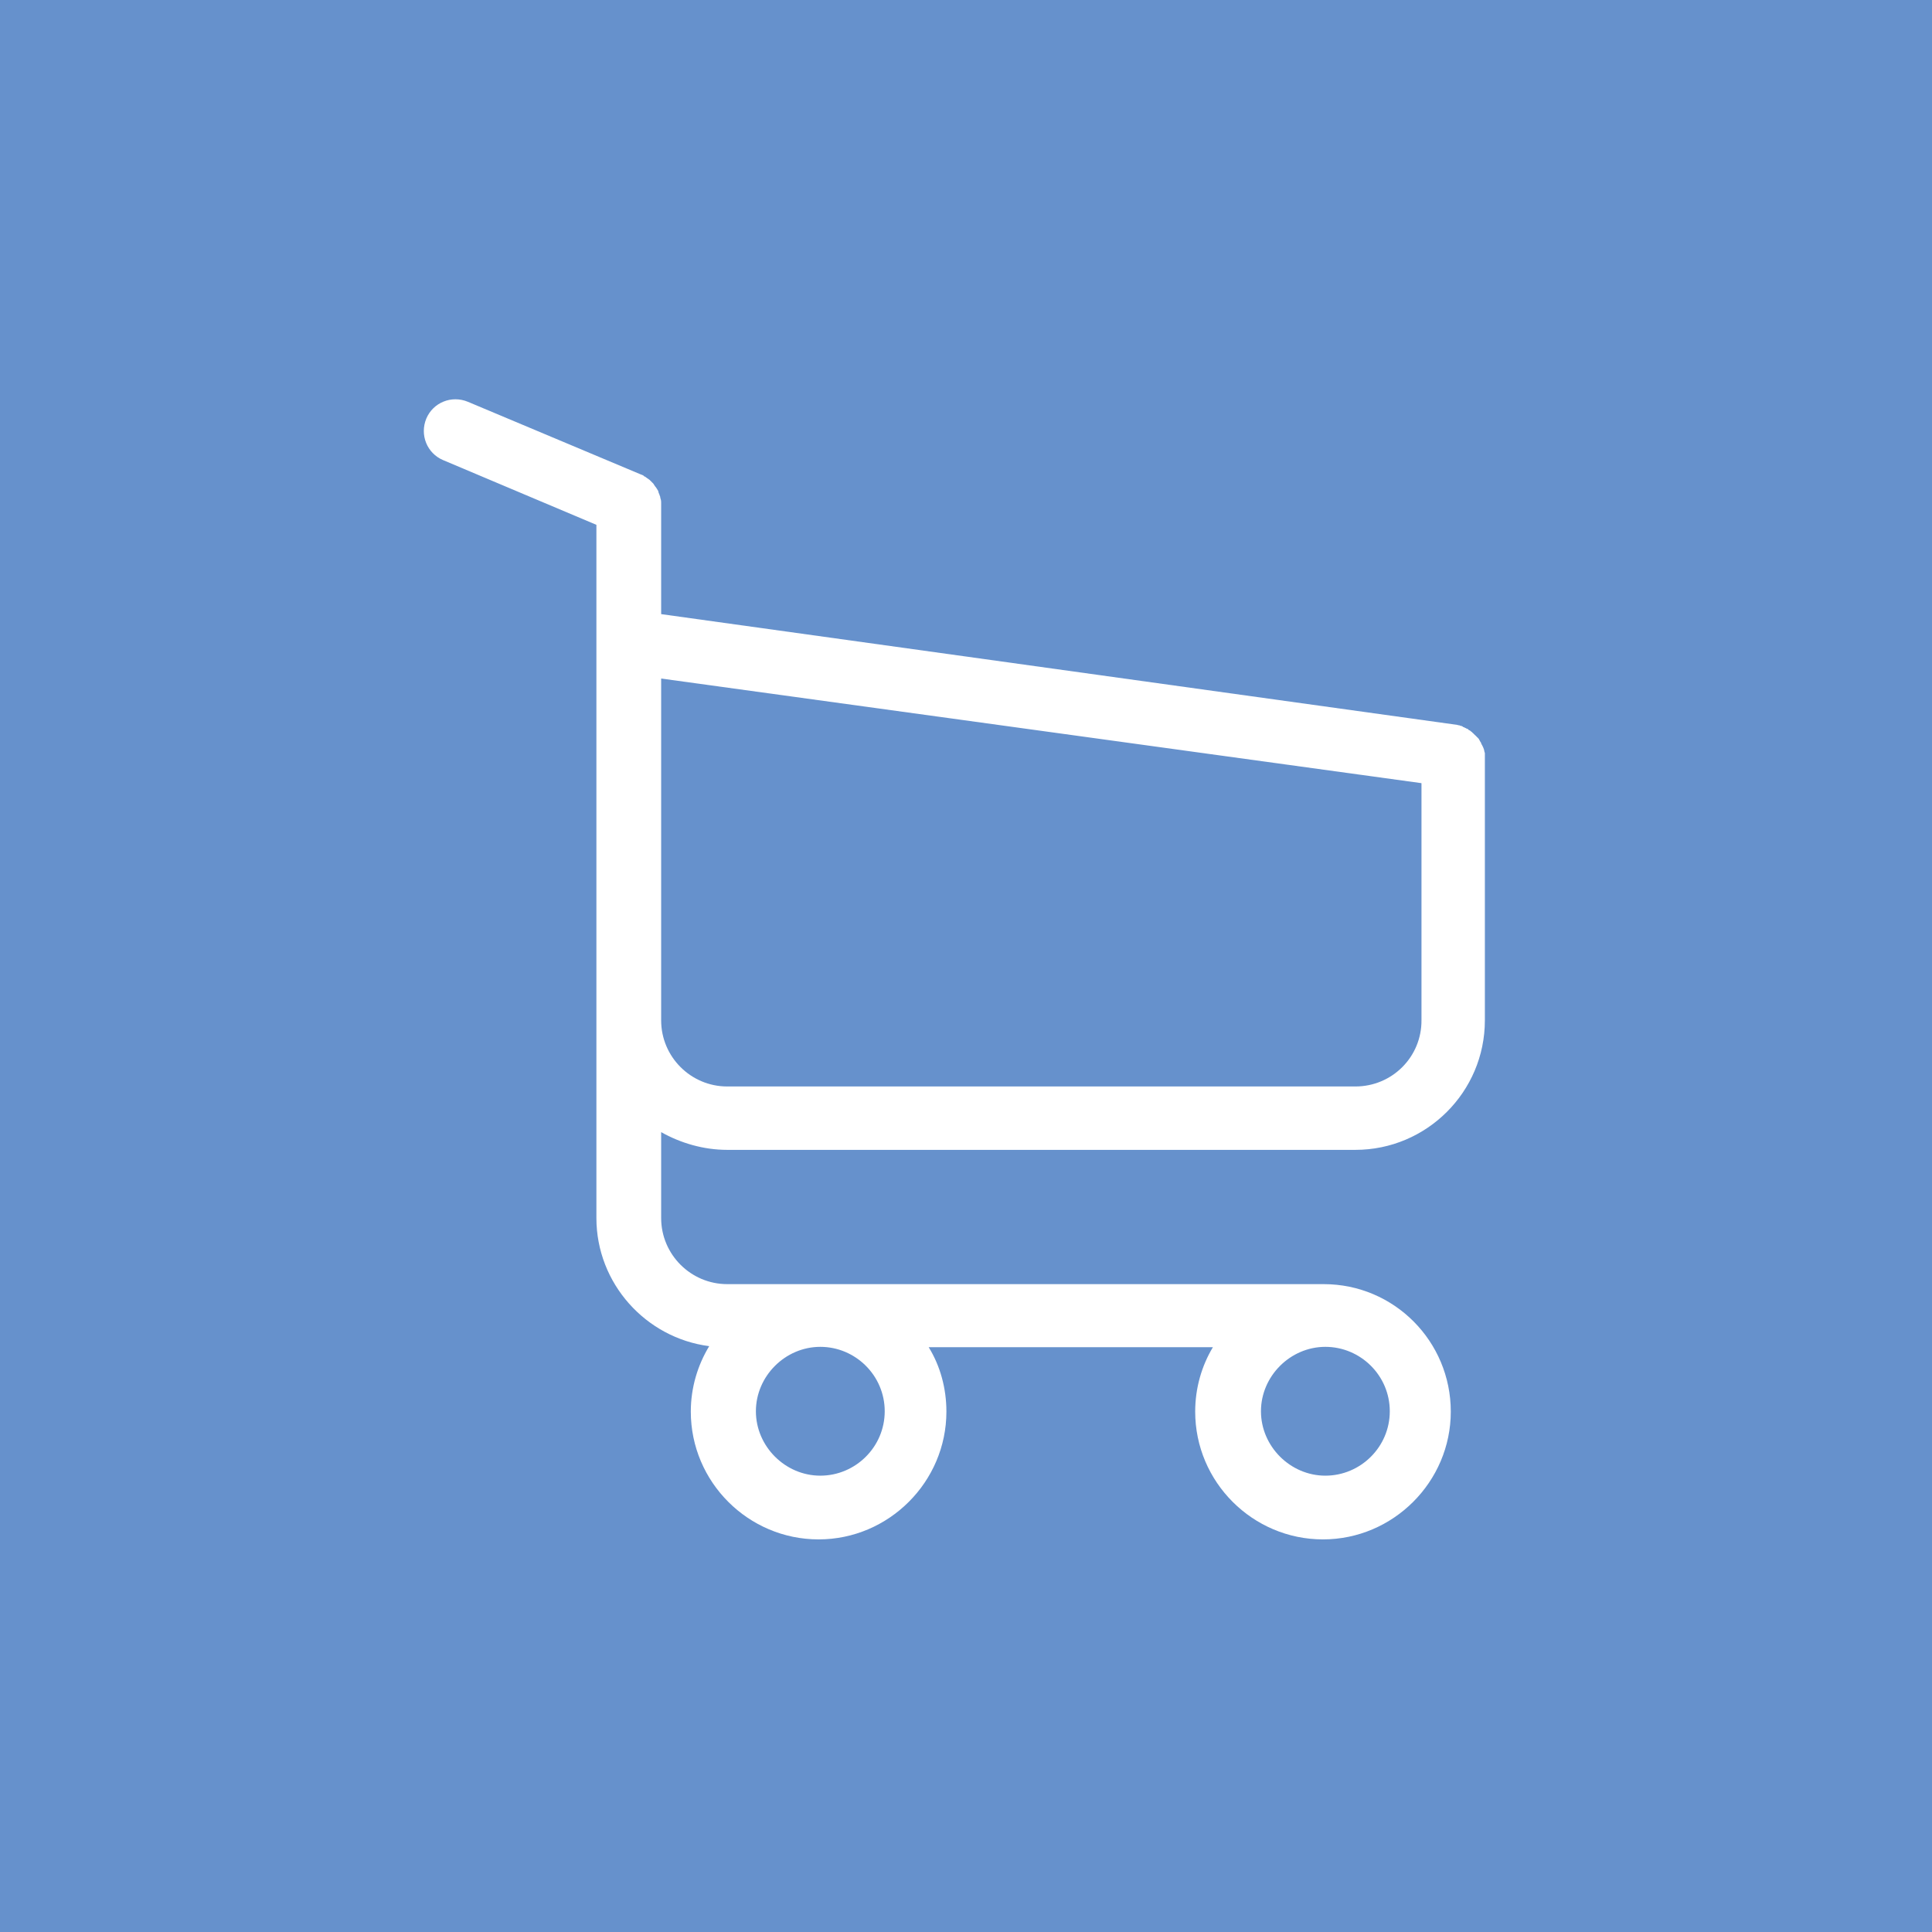
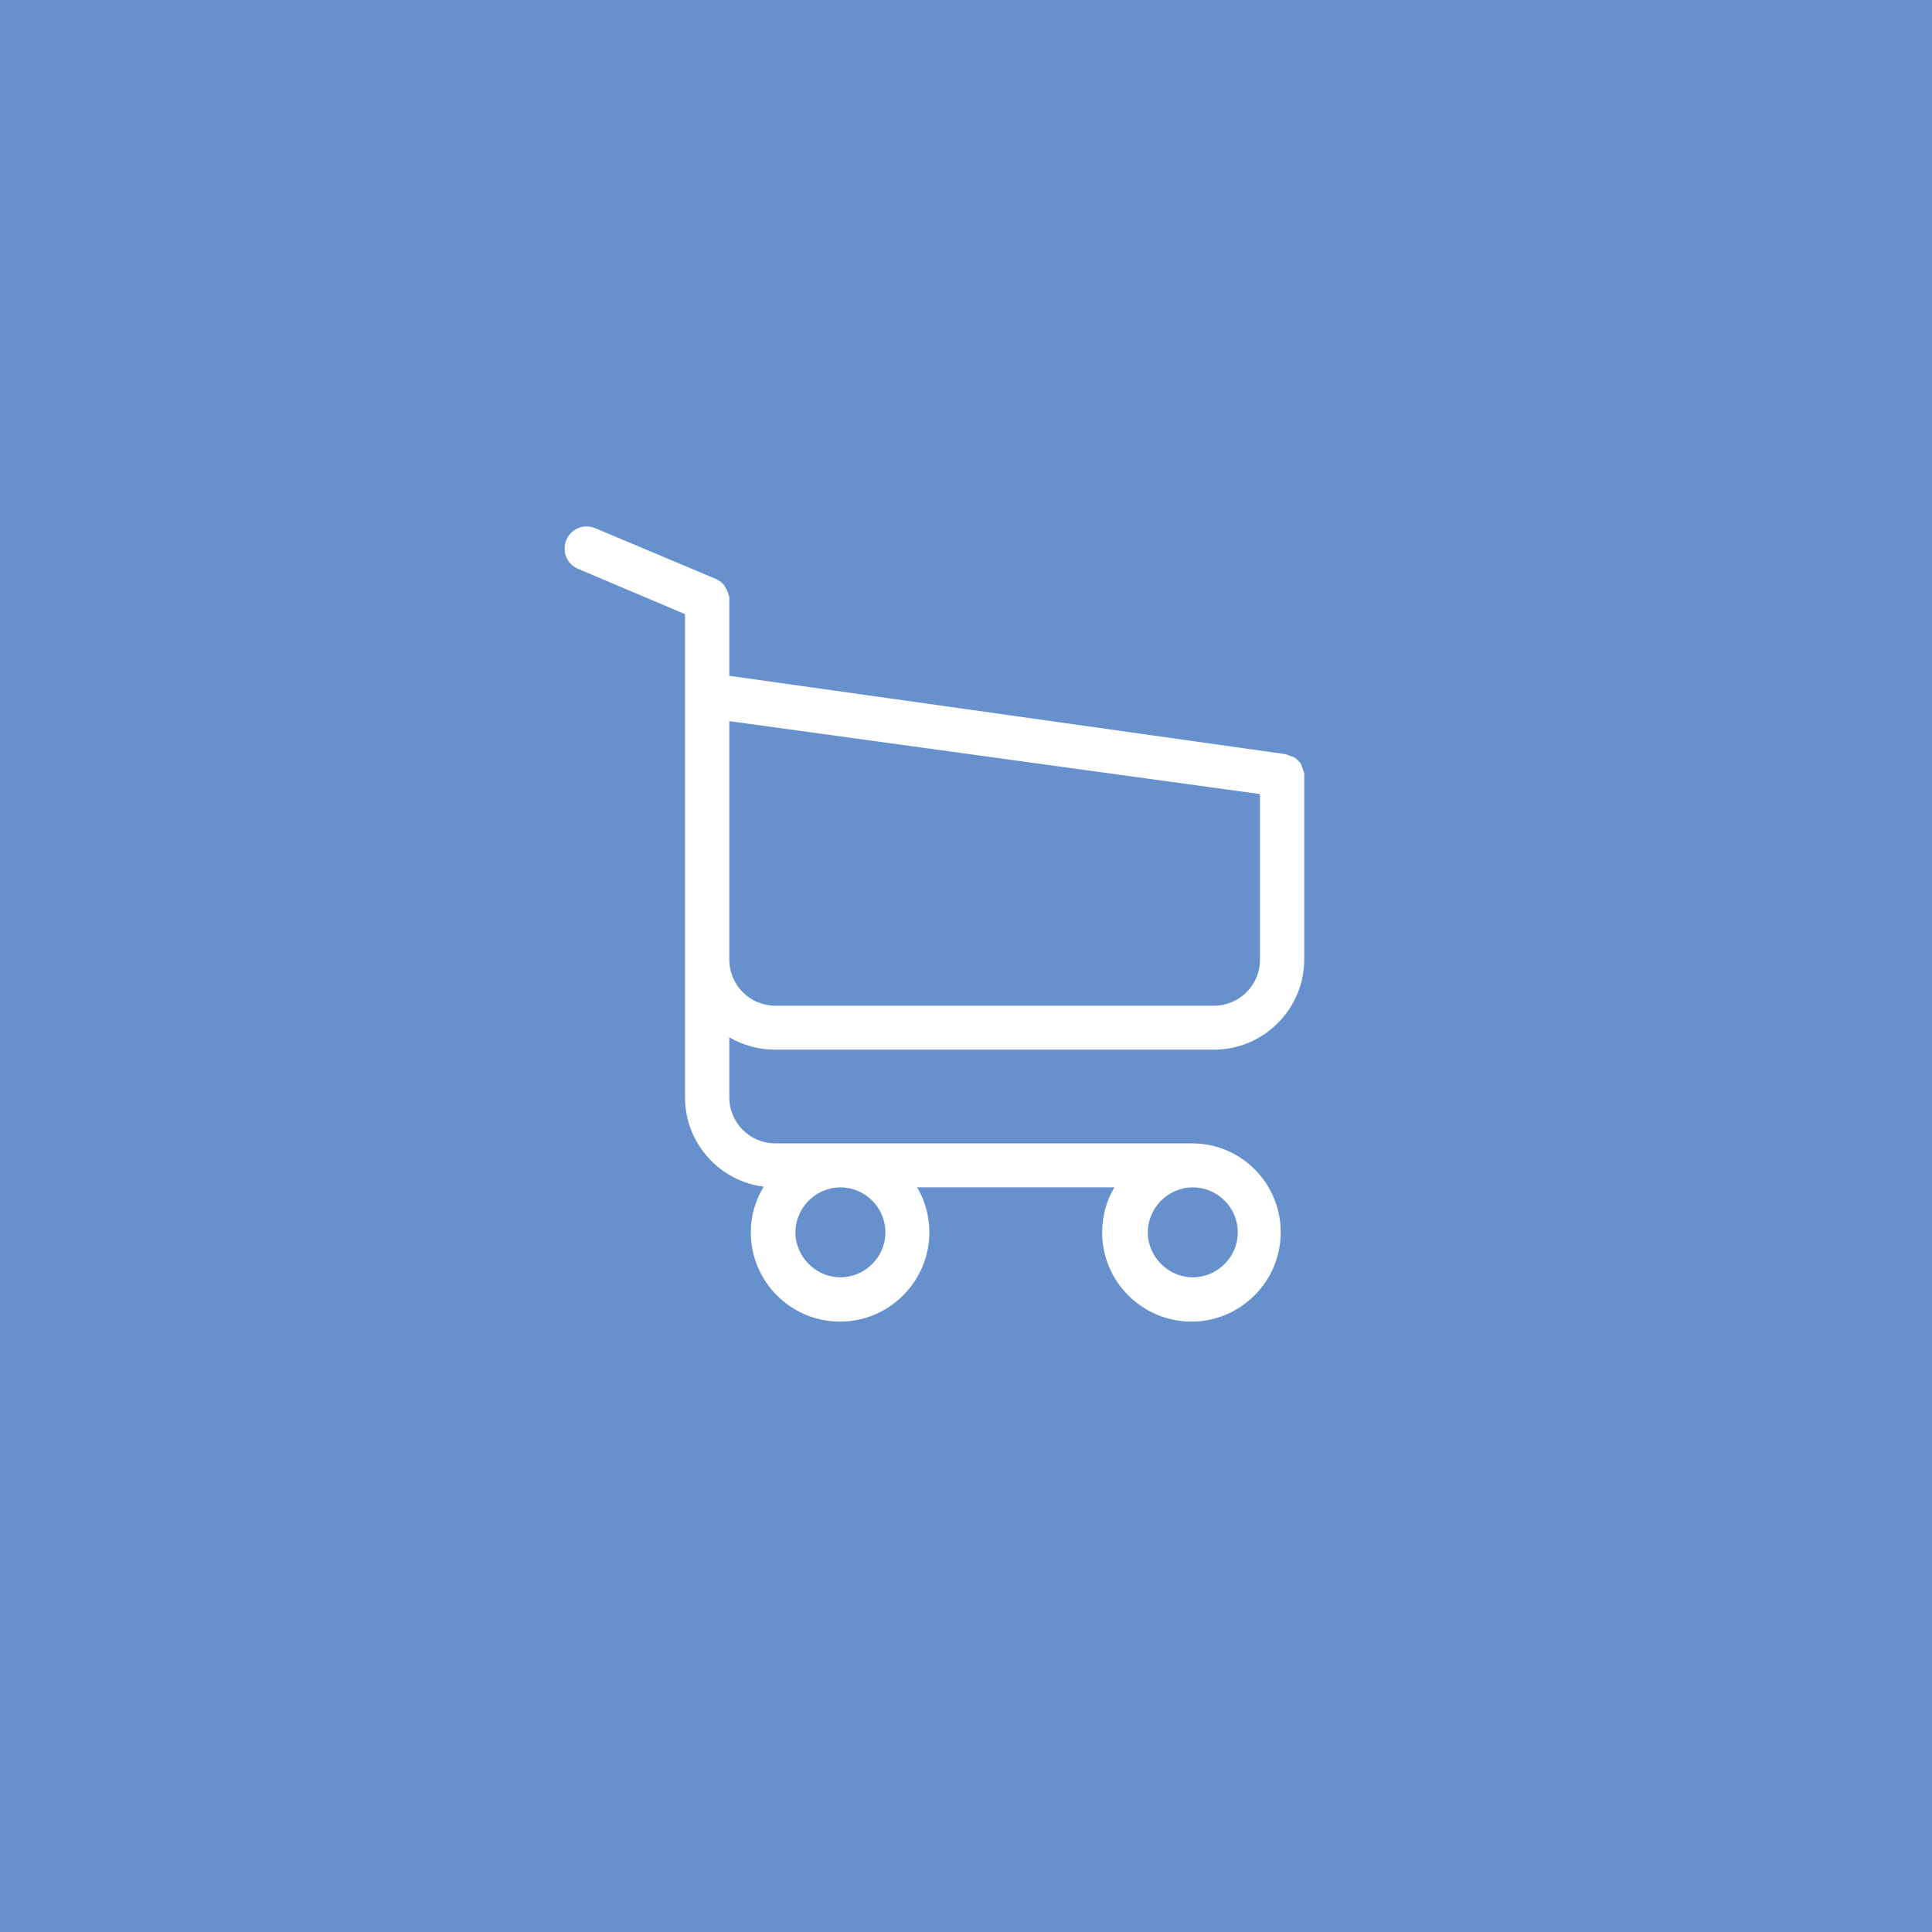
<svg xmlns="http://www.w3.org/2000/svg" version="1.1" id="Layer_1" x="0px" y="0px" viewBox="-28 -57.4 566.9 566.9" style="enable-background:new -28 -57.4 566.9 566.9;" xml:space="preserve">
  <style type="text/css">
	.st0{fill:#6691CC;}
	.st1{fill:#FFFFFF;}
</style>
  <rect id="XMLID_1_" x="-28" y="-57.4" class="st0" width="566.9" height="566.9" />
  <g>
-     <path class="st1" d="M185.4,280h184.3c20.9,0,38-17,38-38v-77.5c0-0.1,0-0.2,0-0.3c0-0.2,0-0.3,0-0.5s0-0.3-0.1-0.4   c0-0.2-0.1-0.3-0.1-0.5c0-0.2-0.1-0.3-0.1-0.4c-0.1-0.2-0.1-0.3-0.2-0.5c-0.1-0.2-0.1-0.3-0.2-0.4c-0.1-0.2-0.1-0.3-0.2-0.4   s-0.2-0.3-0.2-0.5c-0.1-0.2-0.2-0.3-0.2-0.3c-0.1-0.2-0.2-0.3-0.2-0.4c-0.1-0.2-0.2-0.2-0.2-0.3c0-0.2-0.2-0.3-0.3-0.4   c-0.1-0.2-0.2-0.2-0.3-0.3c-0.1-0.2-0.2-0.2-0.3-0.3c-0.1-0.2-0.2-0.2-0.3-0.3s-0.2-0.2-0.3-0.3c-0.2-0.2-0.2-0.2-0.3-0.3   c-0.2-0.1-0.2-0.2-0.3-0.3c-0.2-0.1-0.3-0.2-0.4-0.3c-0.2-0.1-0.2-0.2-0.3-0.2c-0.2,0-0.3-0.2-0.4-0.3c-0.2-0.1-0.3-0.2-0.4-0.2   c-0.2,0-0.3-0.2-0.4-0.2c-0.2,0-0.3-0.2-0.4-0.2c-0.2,0-0.3-0.1-0.4-0.2c-0.2-0.1-0.3-0.2-0.5-0.2s-0.3-0.1-0.3-0.1   c-0.2-0.1-0.3-0.1-0.5-0.1c-0.1,0-0.2-0.1-0.3-0.1L166,122.8V90.2c0-0.3,0-0.7-0.1-1c0-0.1,0-0.2-0.1-0.3c0-0.2-0.1-0.4-0.1-0.6   c-0.1-0.2-0.1-0.3-0.2-0.5c0-0.2-0.1-0.2-0.1-0.3c-0.1-0.2-0.2-0.4-0.2-0.6c0-0.1-0.1-0.2-0.1-0.3c-0.1-0.2-0.2-0.3-0.3-0.5   c-0.1-0.1-0.1-0.2-0.2-0.3c-0.1-0.2-0.2-0.3-0.3-0.4c-0.1-0.2-0.2-0.2-0.2-0.3c-0.1-0.2-0.2-0.2-0.2-0.3c-0.1-0.2-0.2-0.3-0.3-0.4   c-0.1-0.1-0.2-0.2-0.2-0.2c-0.2-0.2-0.3-0.3-0.4-0.4c-0.1-0.1-0.2-0.2-0.2-0.2c-0.2-0.2-0.3-0.3-0.5-0.4c-0.1-0.1-0.2-0.2-0.3-0.2   c-0.2-0.2-0.3-0.2-0.4-0.3c-0.2-0.2-0.4-0.3-0.5-0.3s-0.2-0.1-0.2-0.2c-0.3-0.2-0.6-0.3-0.9-0.4l-50.7-21.3   c-4.8-2-10.2,0.2-12.2,4.9c-2,4.8,0.2,10.2,4.9,12.2l45,19v42.1v6.7v51.2v45.7v57.7c0,19.2,14.5,35.2,33.1,37.6   c-3.4,5.6-5.4,12.2-5.4,19.2c0,20.7,16.9,37.5,37.5,37.5s37.5-16.9,37.5-37.5c0-6.8-1.8-13.4-5.2-18.9h83.4   c-3.3,5.5-5.2,12-5.2,18.9c0,20.7,16.9,37.5,37.5,37.5s37.5-16.9,37.5-37.5s-16.6-37.4-37.3-37.4H185.4c-10.7,0-19.4-8.7-19.4-19.4   v-25.2C171.7,278,178.4,280,185.4,280z M231.6,356.7c0,10.5-8.6,18.9-18.9,18.9s-18.9-8.6-18.9-18.9c0-10.3,8.6-18.9,18.9-18.9   S231.6,346.2,231.6,356.7z M379.8,356.7c0,10.5-8.6,18.9-18.9,18.9c-10.3,0-18.9-8.6-18.9-18.9c0-10.3,8.6-18.9,18.9-18.9   C371.2,337.8,379.8,346.2,379.8,356.7z M369.7,261.4H185.4c-10.7,0-19.4-8.7-19.4-19.4v-45.7v-51.1v-3.5l223.1,30.7v69.5   C389.2,252.7,380.5,261.4,369.7,261.4z" />
+     <path class="st1" d="M199.5,250.6h128.7c14.6,0,26.5-11.9,26.5-26.5V170c0-0.1,0-0.1,0-0.2c0-0.1,0-0.2,0-0.3s0-0.2-0.1-0.3   c0-0.1-0.1-0.2-0.1-0.3s-0.1-0.2-0.1-0.3c-0.1-0.1-0.1-0.2-0.1-0.3c-0.1-0.1-0.1-0.2-0.1-0.3c-0.1-0.1-0.1-0.2-0.1-0.3   c-0.1-0.1-0.1-0.2-0.1-0.3c-0.1-0.1-0.1-0.2-0.1-0.2c-0.1-0.1-0.1-0.2-0.1-0.3c-0.1-0.1-0.1-0.1-0.1-0.2c0-0.1-0.1-0.2-0.2-0.3   c-0.1-0.1-0.1-0.1-0.2-0.2c-0.1-0.1-0.1-0.1-0.2-0.2c-0.1-0.1-0.1-0.1-0.2-0.2c-0.1-0.1-0.1-0.1-0.2-0.2c-0.1-0.1-0.1-0.1-0.2-0.2   c-0.1-0.1-0.1-0.1-0.2-0.2c-0.1-0.1-0.2-0.1-0.3-0.2c-0.1-0.1-0.1-0.1-0.2-0.1c-0.1,0-0.2-0.1-0.3-0.2c-0.1-0.1-0.2-0.1-0.3-0.1   c-0.1,0-0.2-0.1-0.3-0.1c-0.1,0-0.2-0.1-0.3-0.1c-0.1,0-0.2-0.1-0.3-0.1c-0.1-0.1-0.2-0.1-0.3-0.1c-0.1,0-0.2-0.1-0.2-0.1   c-0.1-0.1-0.2-0.1-0.3-0.1c-0.1,0-0.1-0.1-0.2-0.1L186,140.9v-22.8c0-0.2,0-0.5-0.1-0.7c0-0.1,0-0.1-0.1-0.2c0-0.1-0.1-0.3-0.1-0.4   c-0.1-0.1-0.1-0.2-0.1-0.3c0-0.1-0.1-0.1-0.1-0.2c-0.1-0.1-0.1-0.3-0.1-0.4c0-0.1-0.1-0.1-0.1-0.2c-0.1-0.1-0.1-0.2-0.2-0.3   c-0.1-0.1-0.1-0.1-0.1-0.2c-0.1-0.1-0.1-0.2-0.2-0.3c-0.1-0.1-0.1-0.1-0.1-0.2c-0.1-0.1-0.1-0.1-0.1-0.2c-0.1-0.1-0.1-0.2-0.2-0.3   c-0.1-0.1-0.1-0.1-0.1-0.1c-0.1-0.1-0.2-0.2-0.3-0.3c-0.1-0.1-0.1-0.1-0.1-0.1c-0.1-0.1-0.2-0.2-0.3-0.3c-0.1-0.1-0.1-0.1-0.2-0.1   c-0.1-0.1-0.2-0.1-0.3-0.2c-0.1-0.1-0.3-0.2-0.3-0.2s-0.1-0.1-0.1-0.1c-0.2-0.1-0.4-0.2-0.6-0.3l-35.4-14.9   c-3.4-1.4-7.1,0.1-8.5,3.4c-1.4,3.4,0.1,7.1,3.4,8.5l31.4,13.3V152v4.7v35.7v31.9v40.3c0,13.4,10.1,24.6,23.1,26.2   c-2.4,3.9-3.8,8.5-3.8,13.4c0,14.5,11.8,26.2,26.2,26.2s26.2-11.8,26.2-26.2c0-4.7-1.3-9.4-3.6-13.2H299c-2.3,3.8-3.6,8.4-3.6,13.2   c0,14.5,11.8,26.2,26.2,26.2c14.4,0,26.2-11.8,26.2-26.2c0-14.4-11.6-26.1-26-26.1H199.5c-7.5,0-13.5-6.1-13.5-13.5V247   C190,249.3,194.6,250.6,199.5,250.6z M231.8,304.2c0,7.3-6,13.2-13.2,13.2s-13.2-6-13.2-13.2c0-7.2,6-13.2,13.2-13.2   S231.8,296.9,231.8,304.2z M335.2,304.2c0,7.3-6,13.2-13.2,13.2s-13.2-6-13.2-13.2c0-7.2,6-13.2,13.2-13.2   C329.2,291,335.2,296.9,335.2,304.2z M328.2,237.7H199.5c-7.5,0-13.5-6.1-13.5-13.5v-31.9v-35.7v-2.4l155.7,21.4v48.5   C341.8,231.6,335.7,237.7,328.2,237.7z" />
  </g>
</svg>
